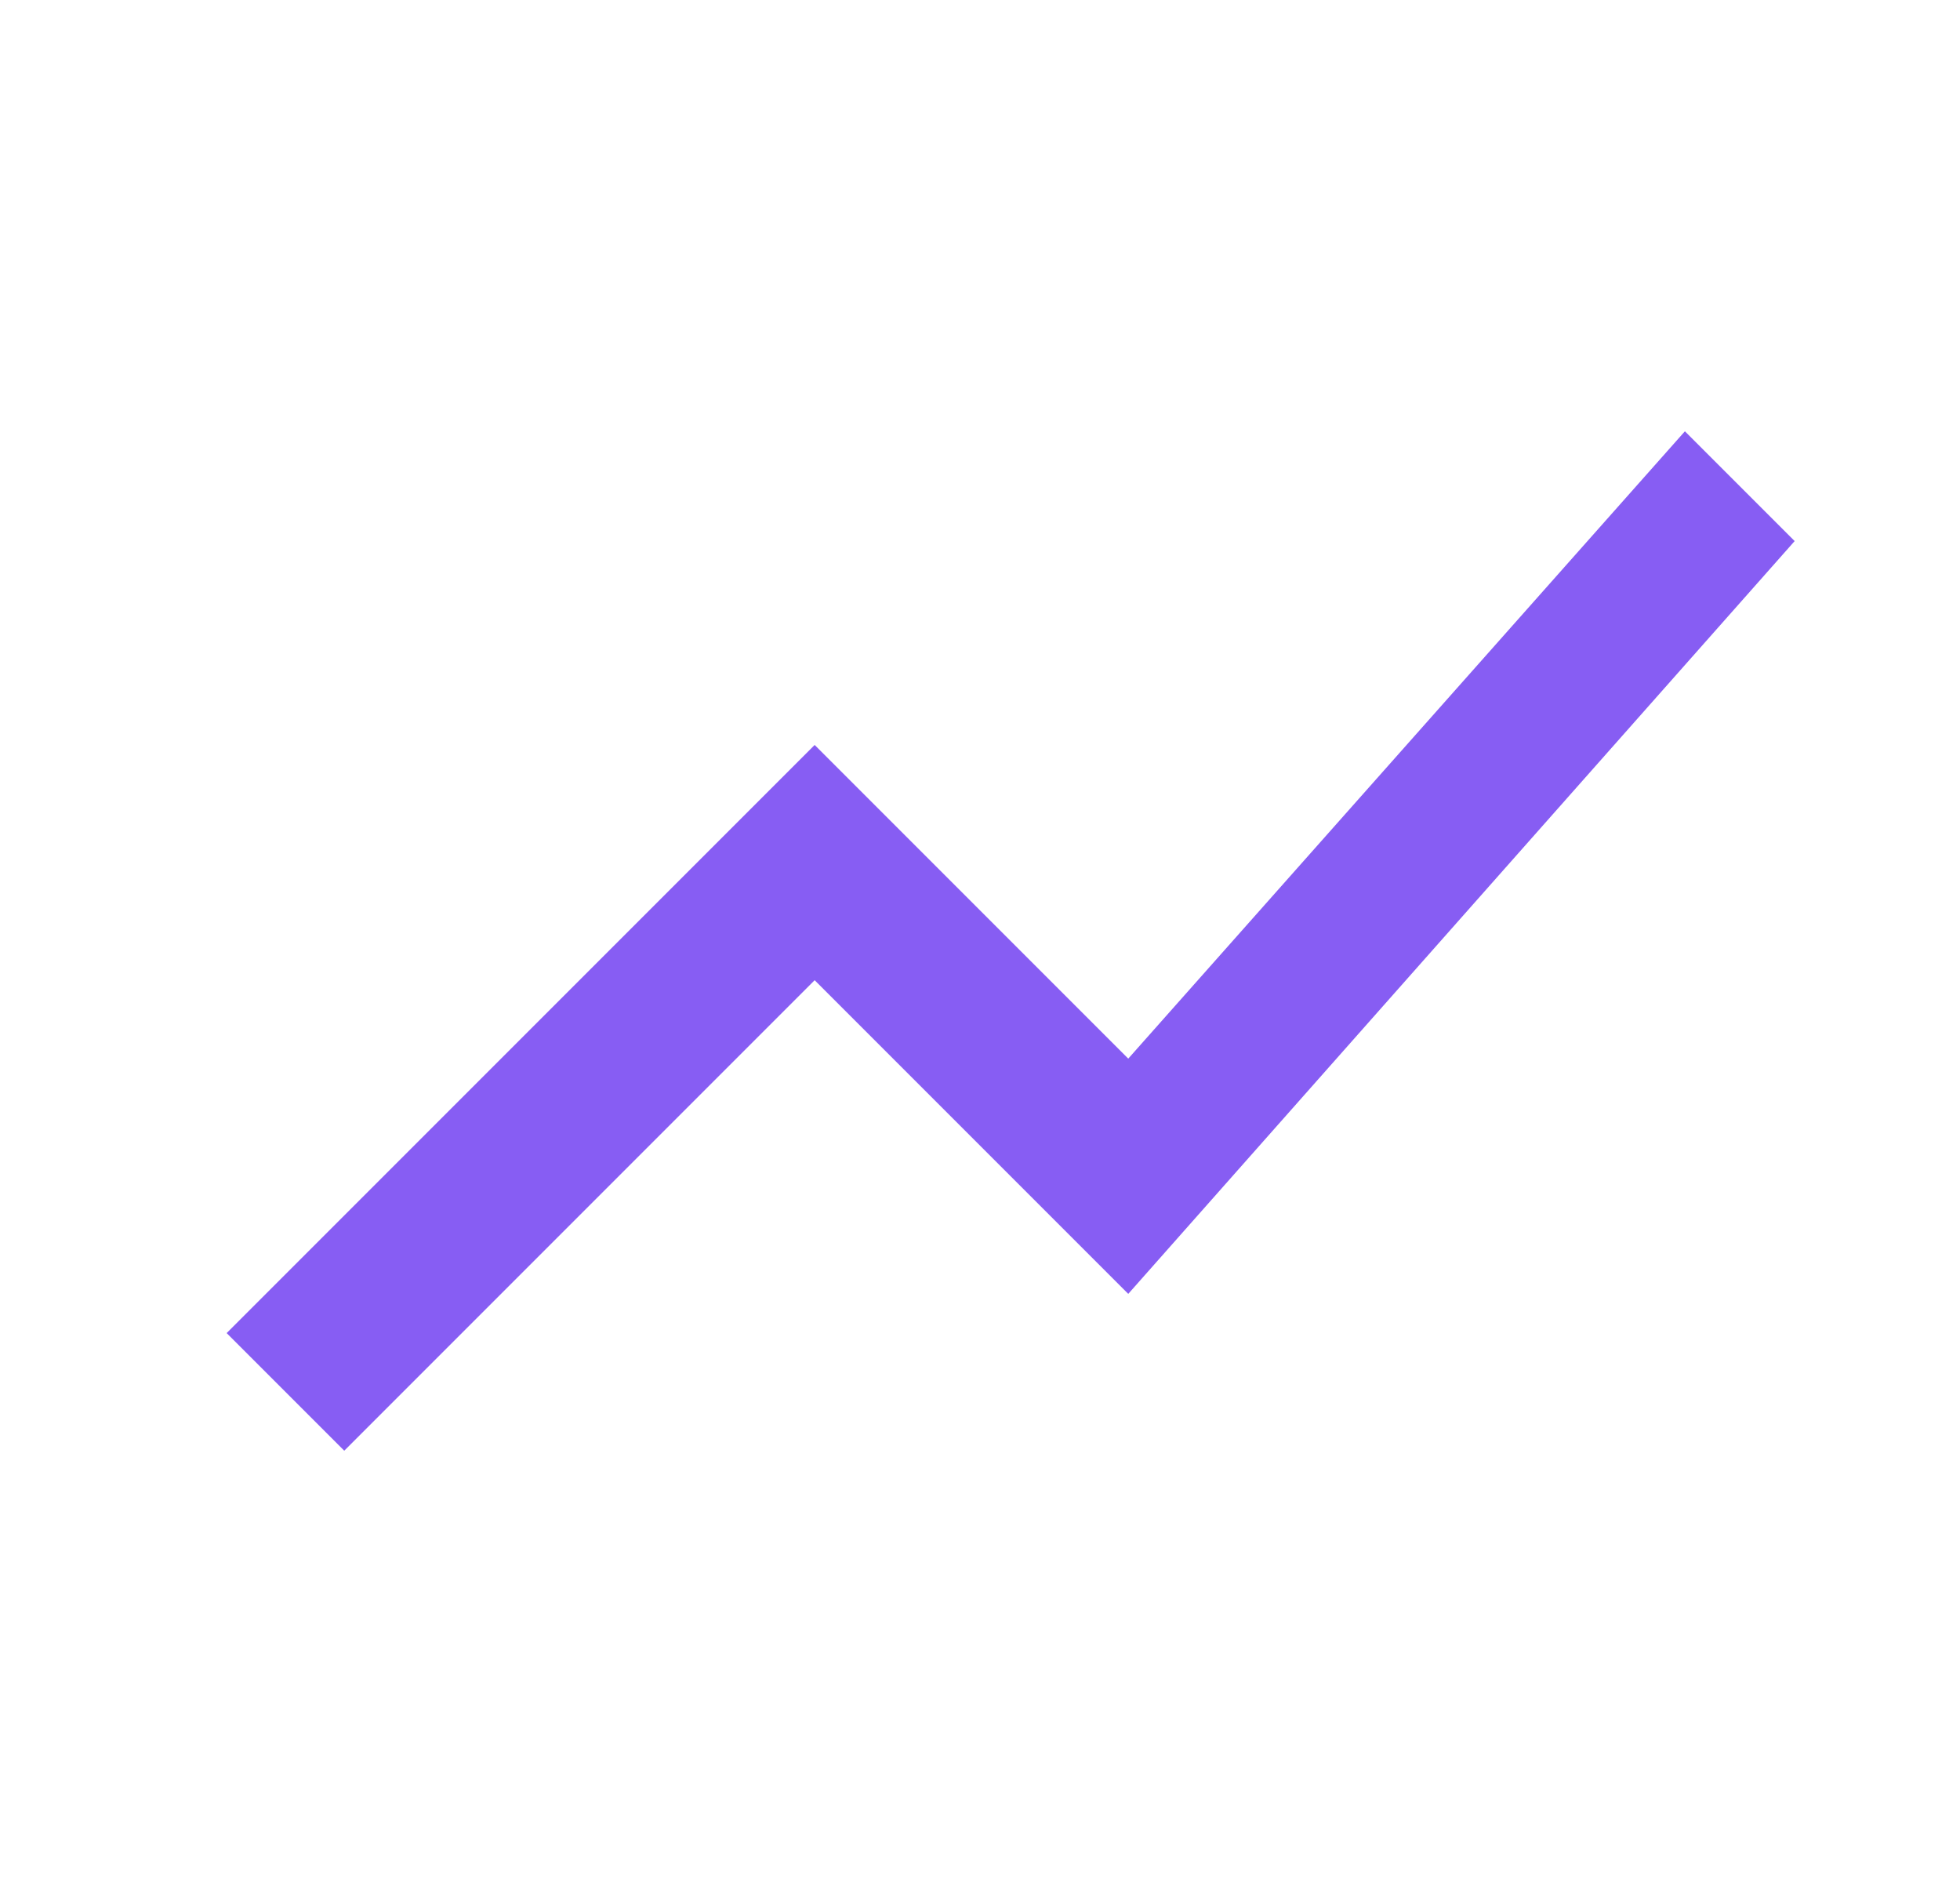
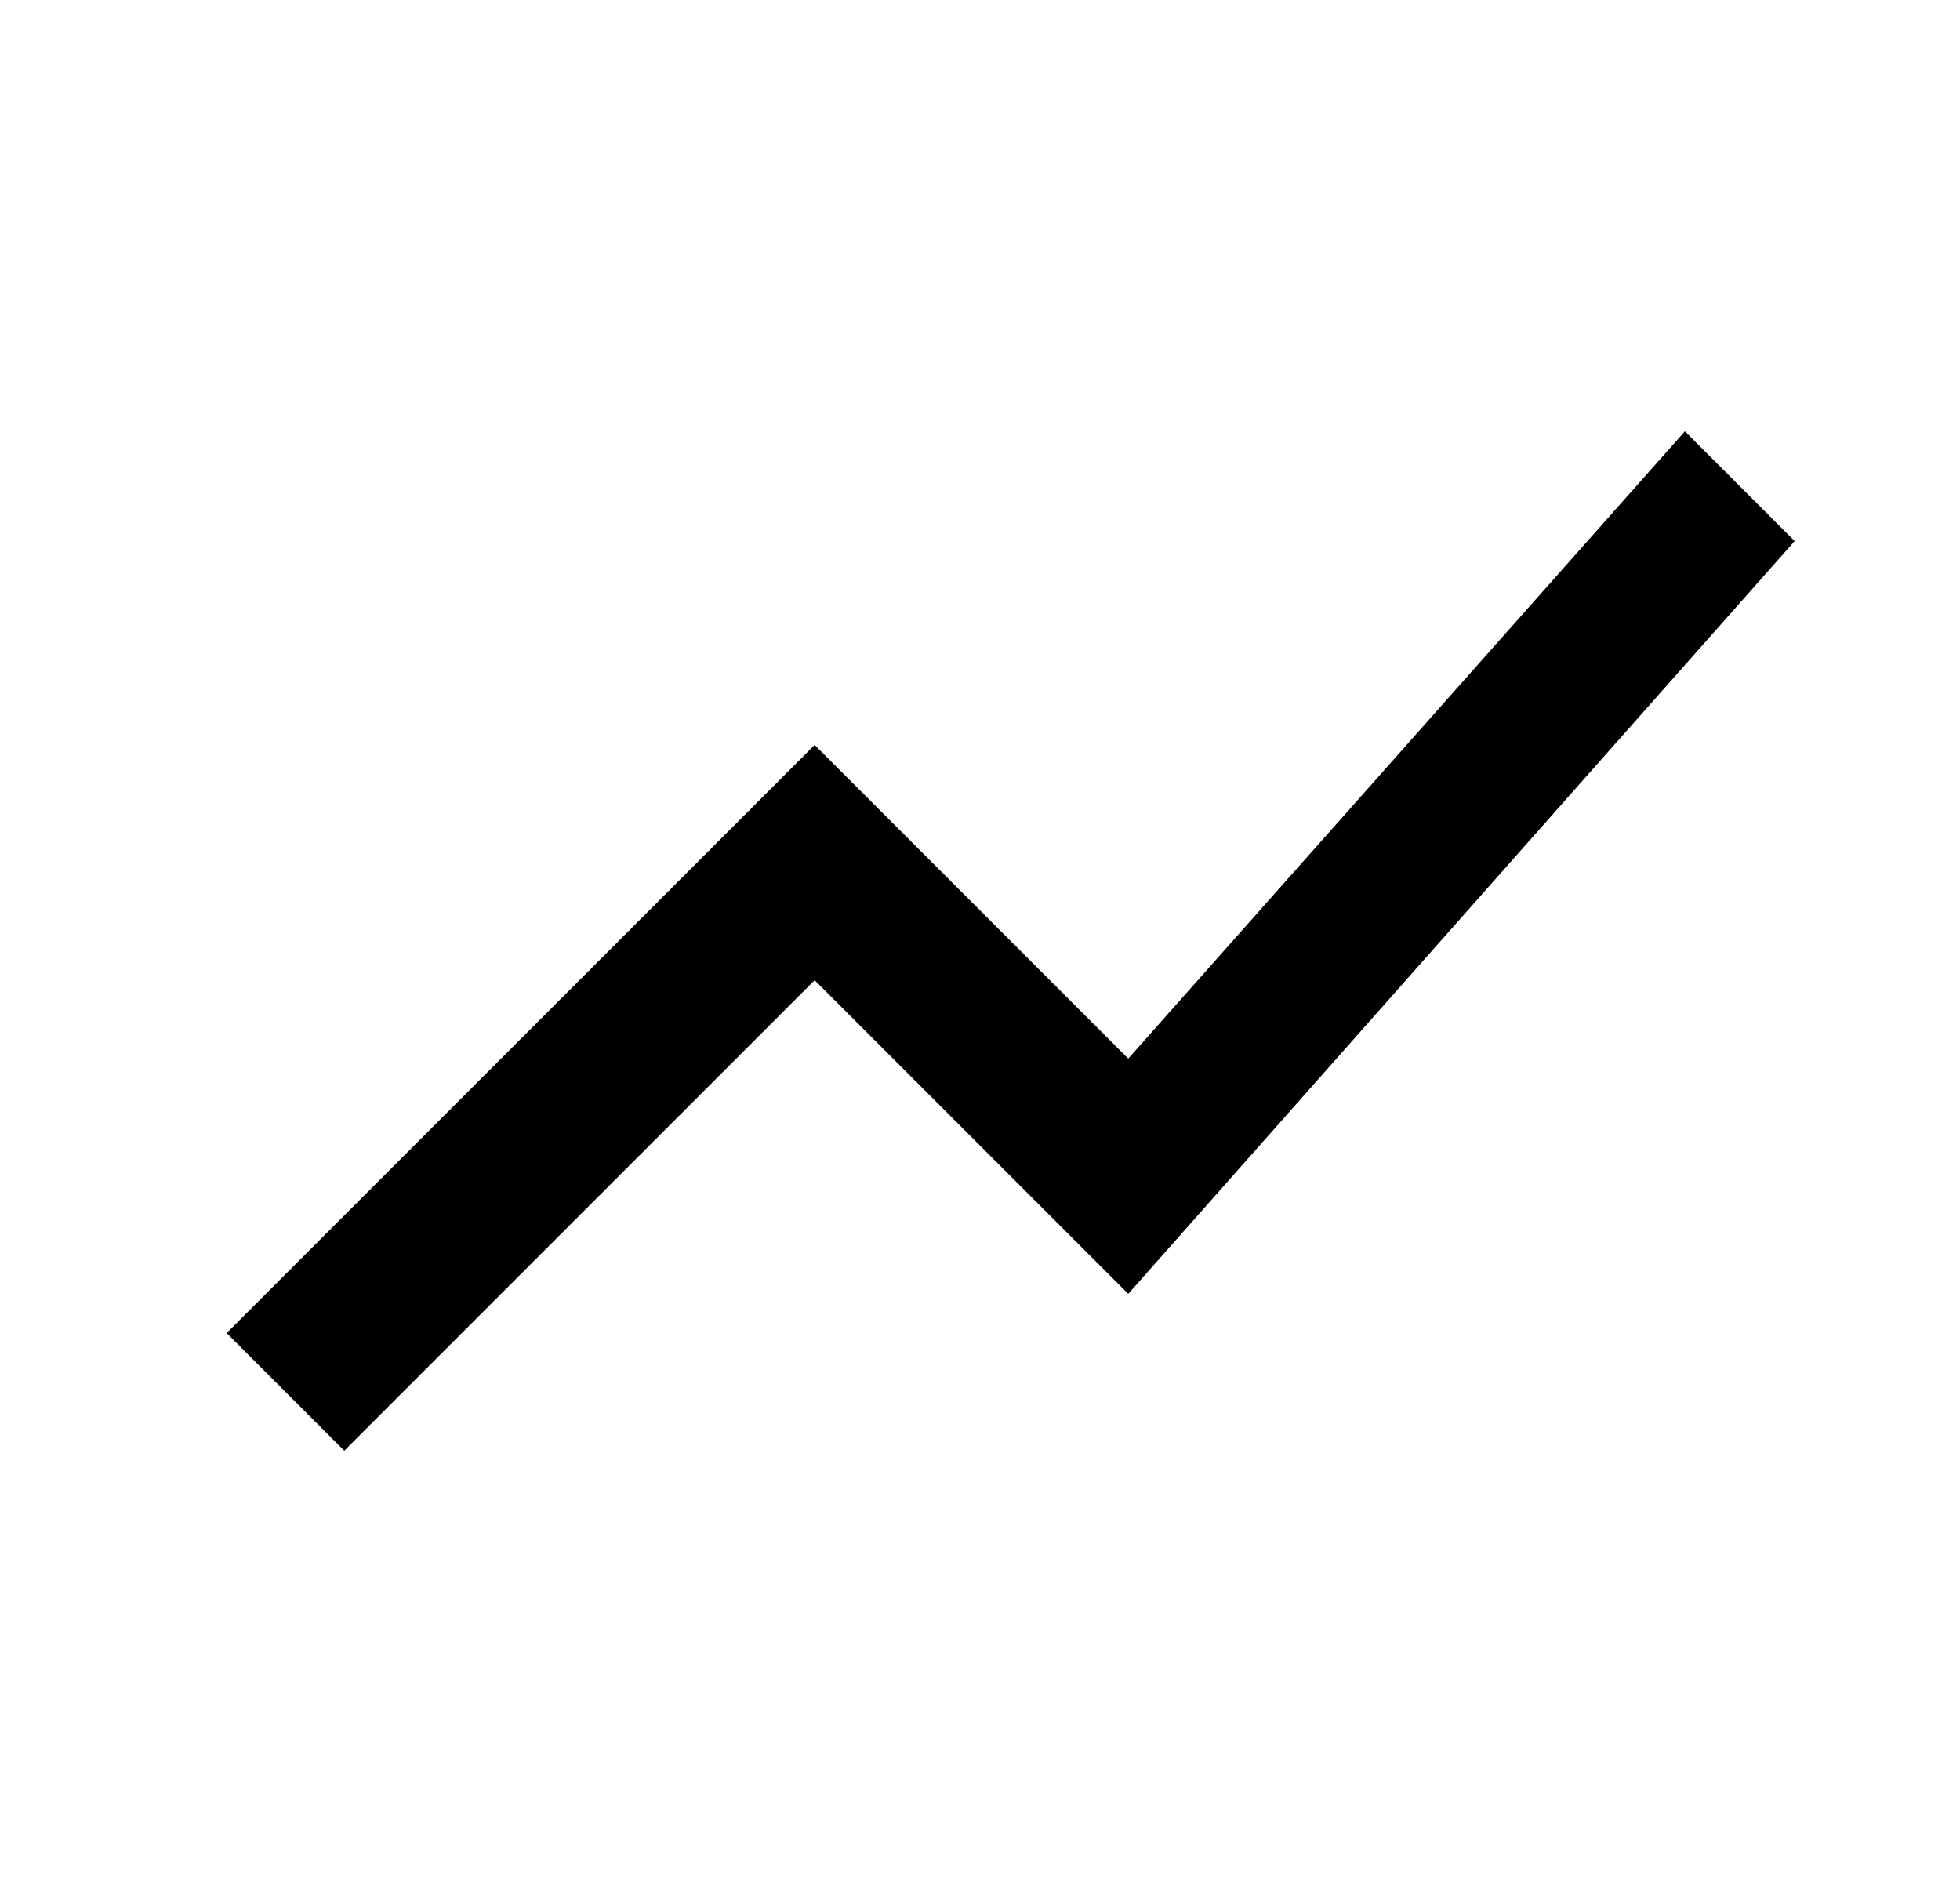
- <svg xmlns="http://www.w3.org/2000/svg" width="25" height="24" viewBox="0 0 25 24" fill="none">
+ <svg xmlns="http://www.w3.org/2000/svg" width="25" height="24" viewBox="0 0 25 24" fill="currentColor">
  <mask id="mask0_1009_49442" style="mask-type:alpha" maskUnits="userSpaceOnUse" x="0" y="0" width="25" height="24">
-     <rect x="0.891" width="24" height="24" fill="#D9D9D9" />
+     <rect x="0.891" width="24" height="24" />
  </mask>
  <g mask="url(#mask0_1009_49442)">
-     <path d="M4.391 18.5L2.891 17L10.391 9.5L14.391 13.5L21.491 5.5L22.891 6.9L14.391 16.5L10.391 12.5L4.391 18.5Z" fill="#875DF3" />
+     <path d="M4.391 18.5L2.891 17L10.391 9.5L14.391 13.5L21.491 5.5L22.891 6.9L14.391 16.5L10.391 12.5L4.391 18.5Z" />
  </g>
</svg>
